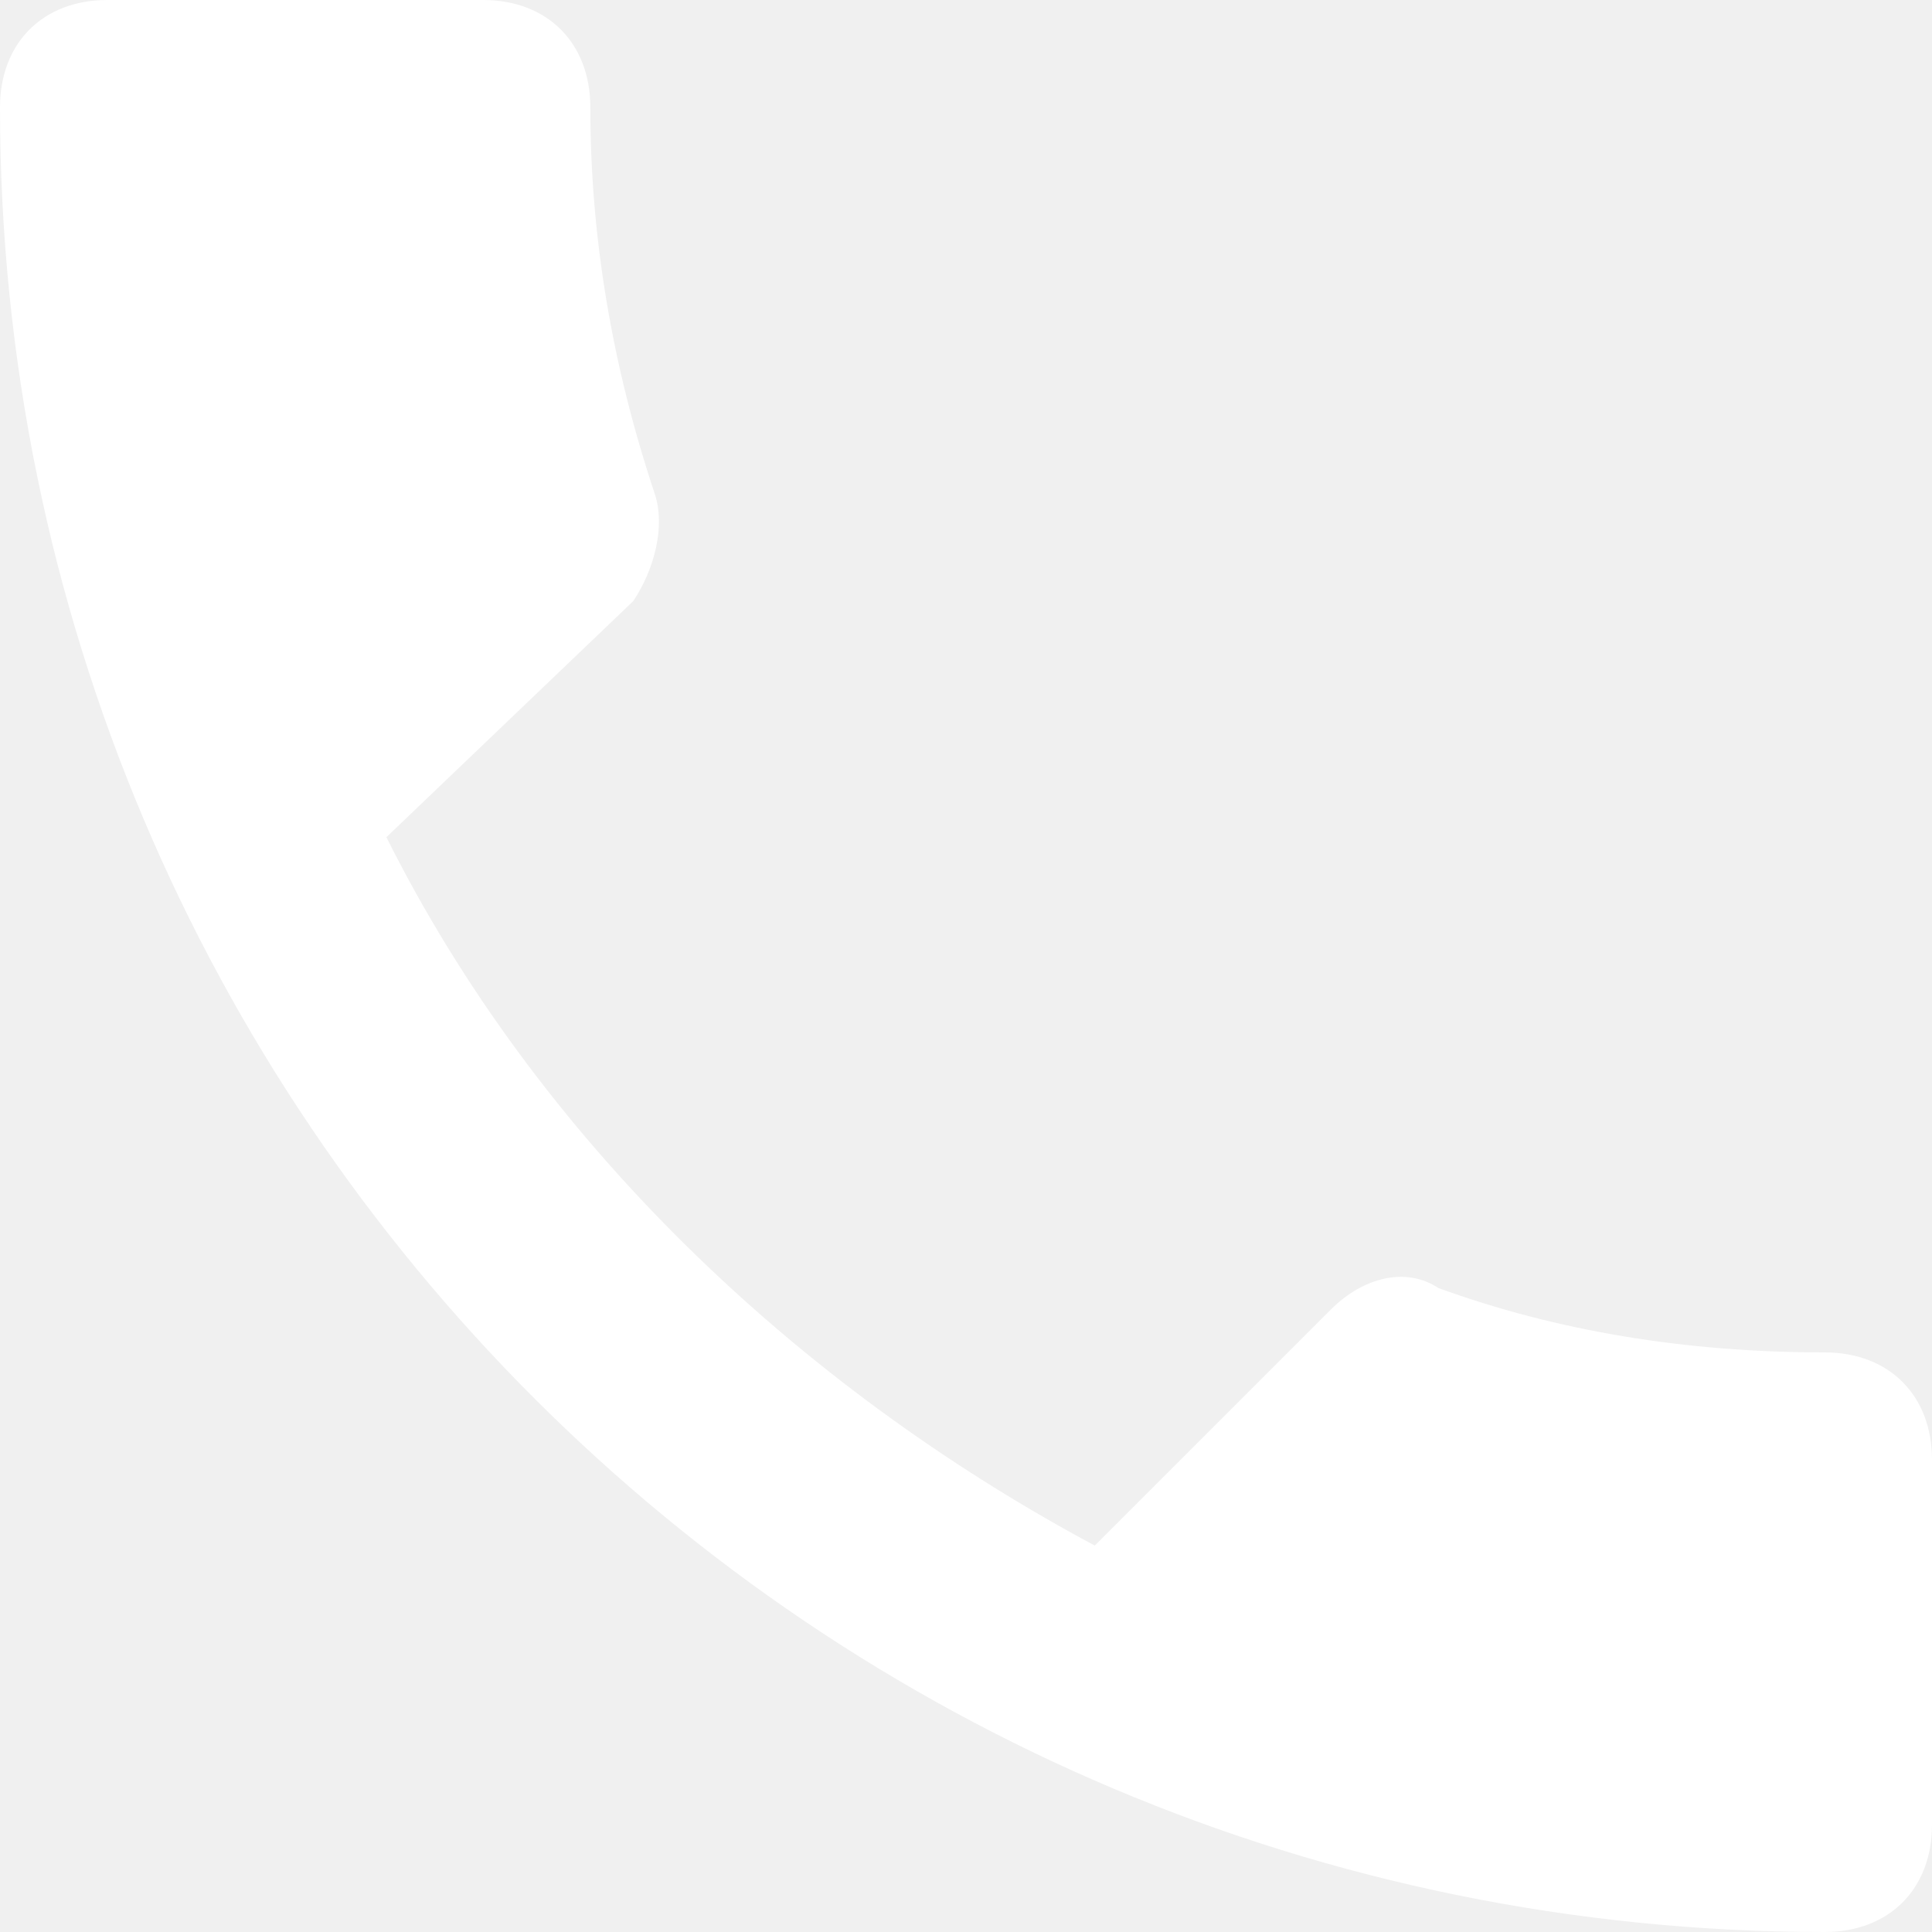
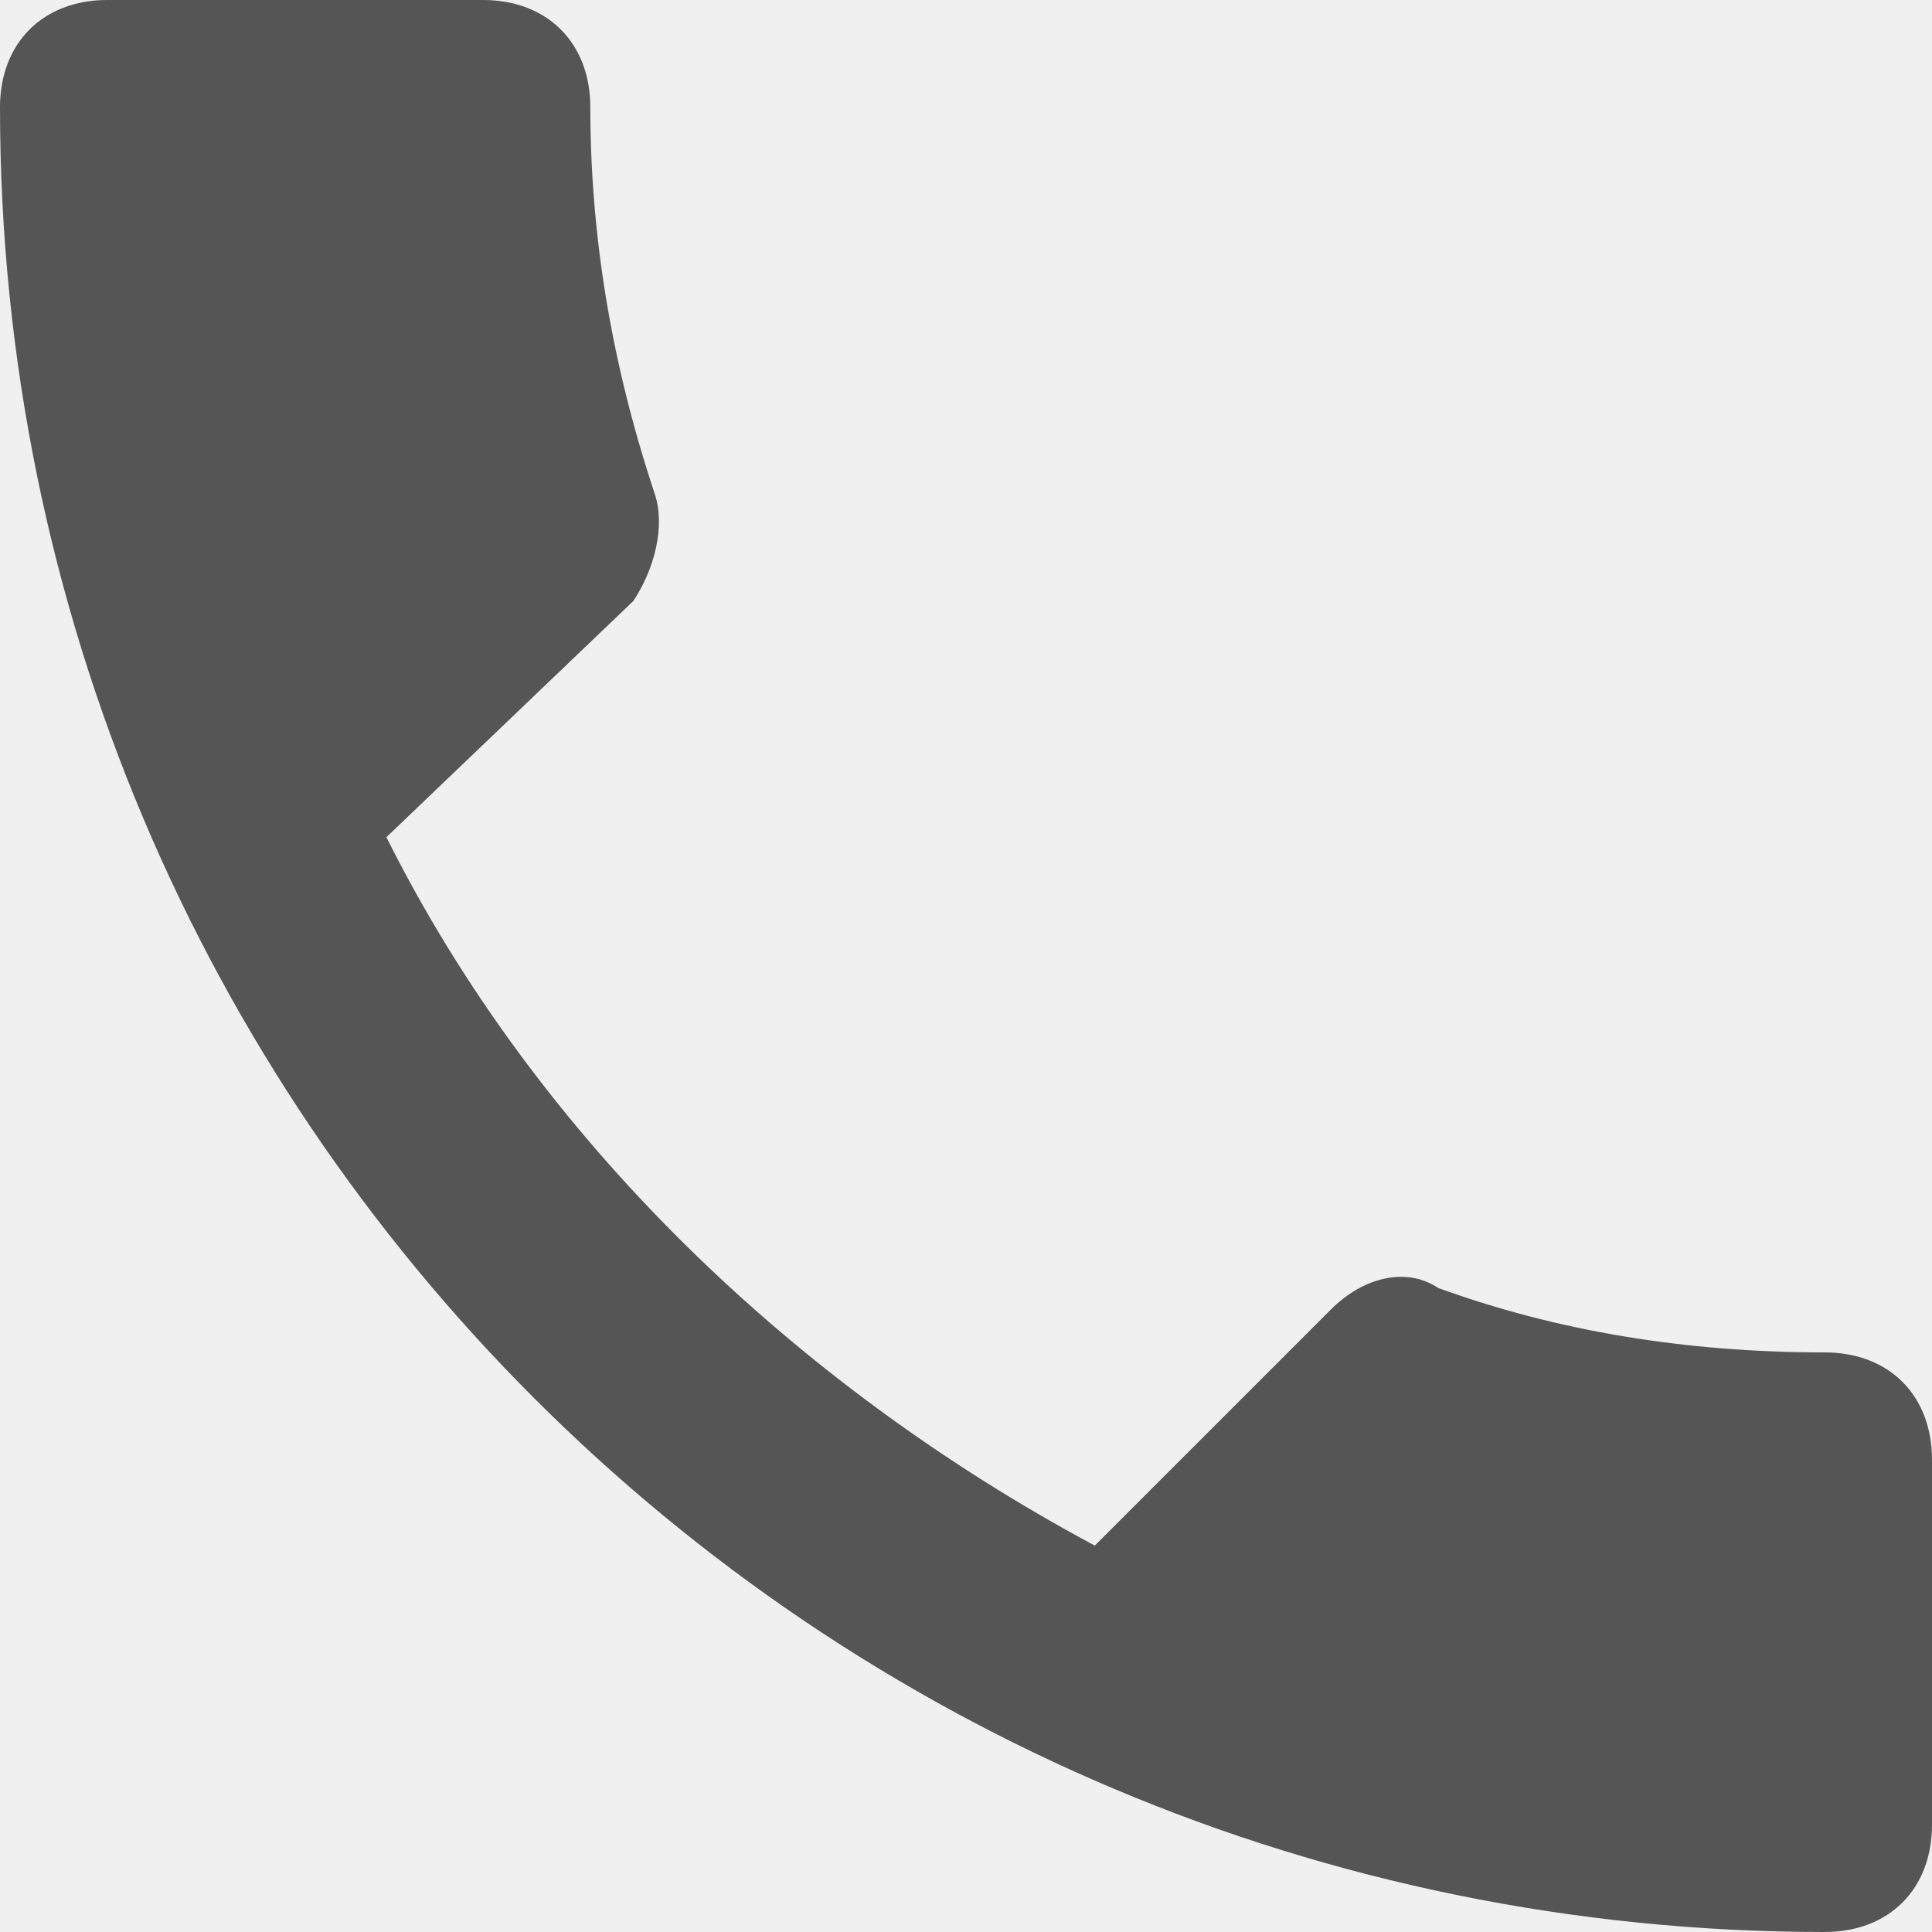
<svg xmlns="http://www.w3.org/2000/svg" height="18px" version="1.1" viewBox="0 0 18 18" width="18px">
  <defs />
  <g fill="none" fill-rule="evenodd" id="Page-1" stroke="none" stroke-width="1">
-     <g fill="#fff" id="Icons-Communication" transform="translate(-85, -126)">
+     <g fill="#555" id="Icons-Communication" transform="translate(-85, -126)">
      <g id="phone" transform="translate(85, 126)">
        <path d="M3.6,7.8 C5,10.6 7.4,12.9 10.2,14.4 L12.4,12.2 C12.7,11.9 13.1,11.8 13.4,12 C14.5,12.4 15.7,12.6 17,12.6 C17.6,12.6 18,13 18,13.6 L18,17 C18,17.6 17.6,18 17,18 C7.6,18 0,10.4 0,1 C0,0.4 0.4,0 1,0 L4.5,0 C5.1,0 5.5,0.4 5.5,1 C5.5,2.2 5.7,3.4 6.1,4.6 C6.2,4.9 6.1,5.3 5.9,5.6 L3.6,7.8 L3.6,7.8 Z" id="Shape" />
      </g>
    </g>
  </g>
</svg>
